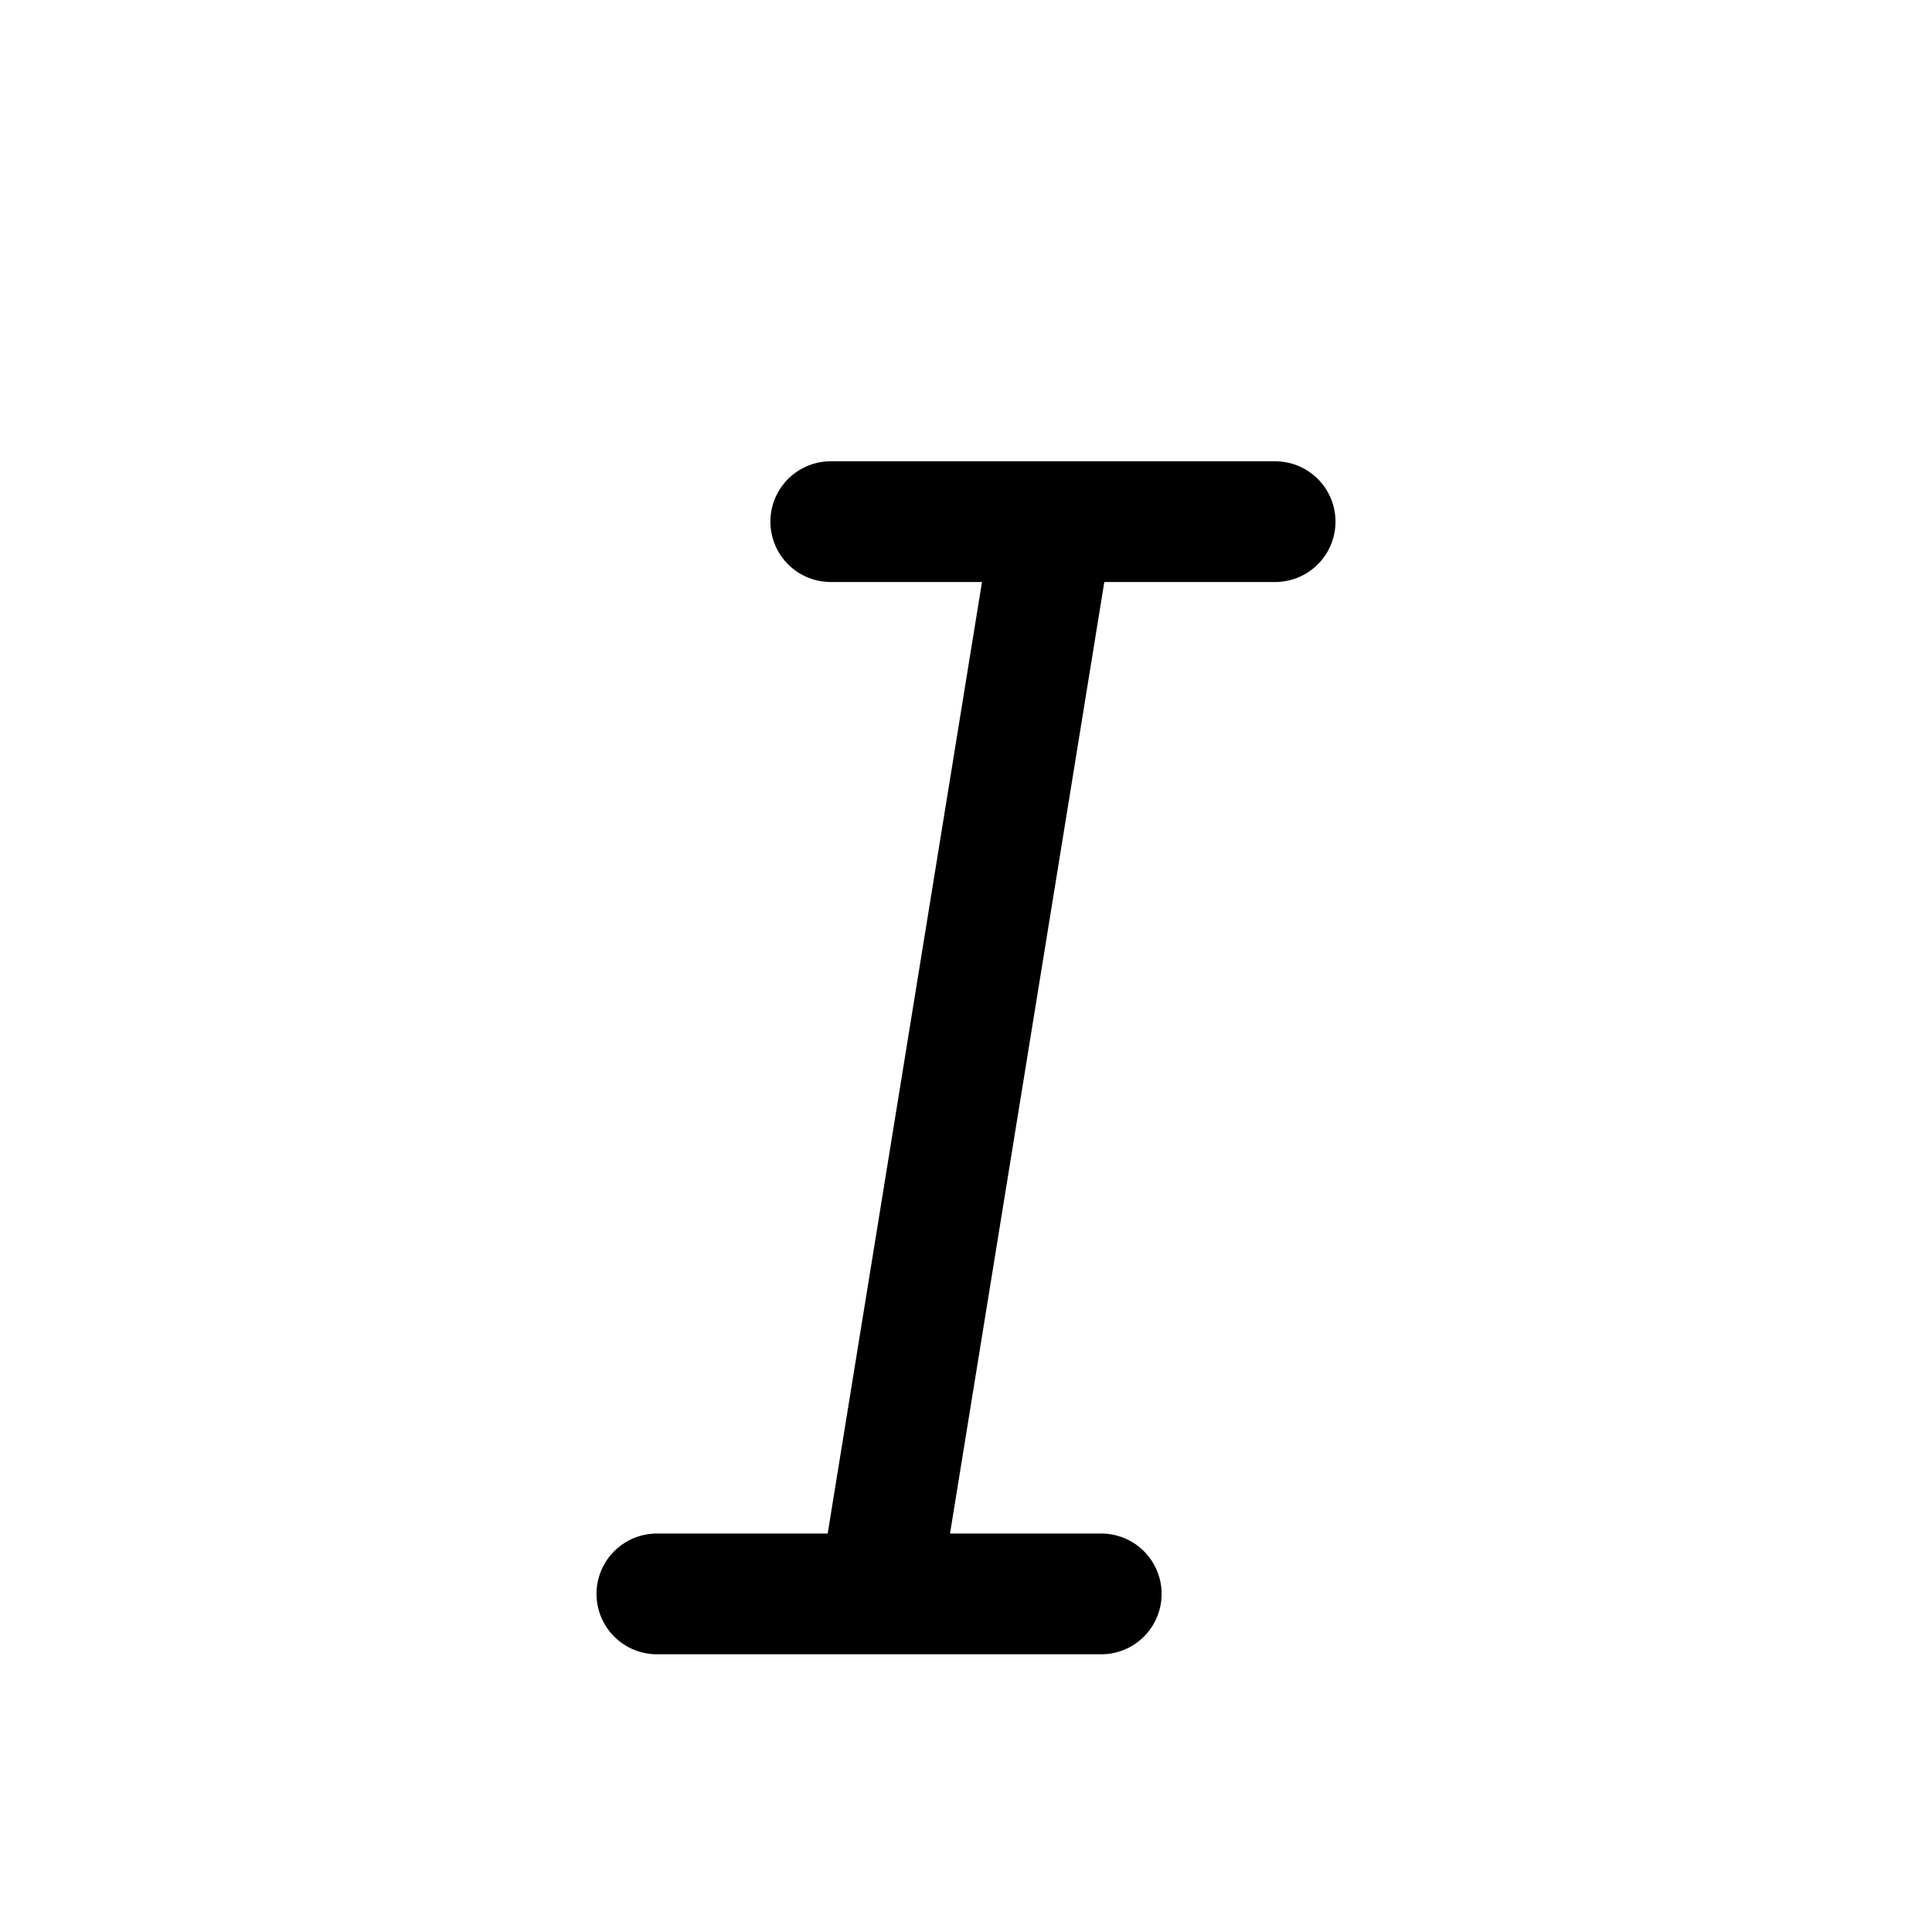
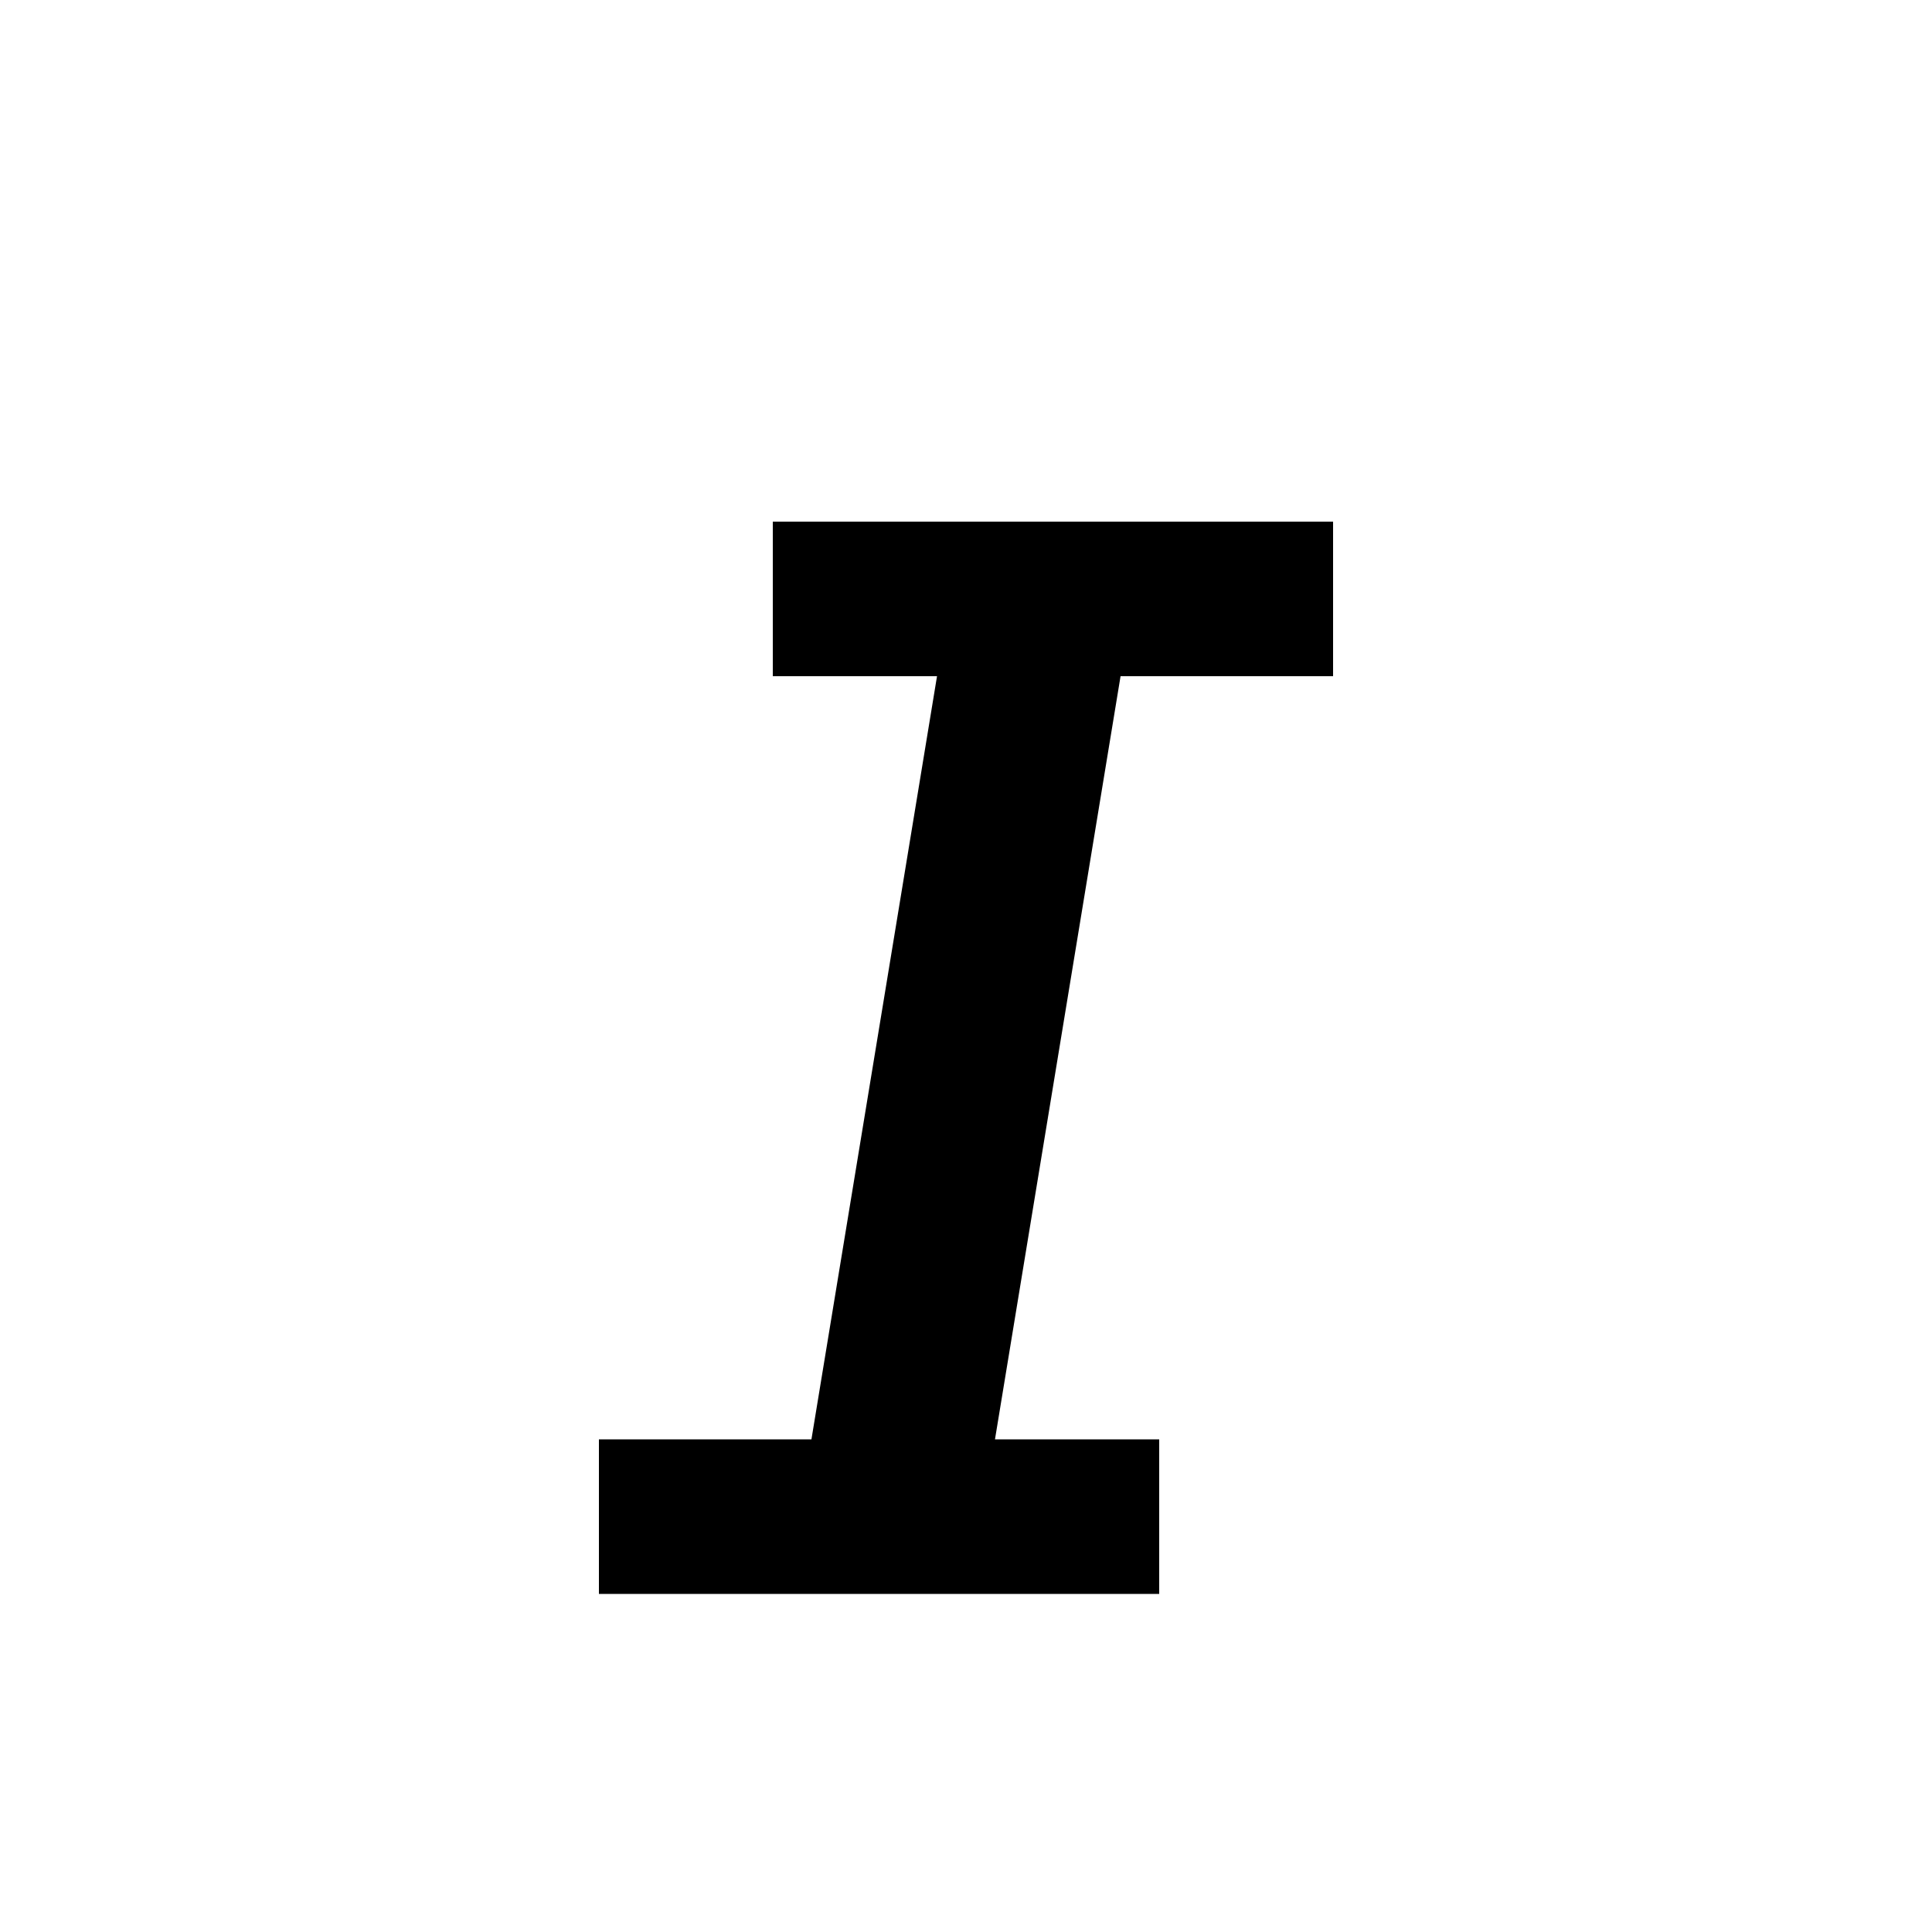
<svg xmlns="http://www.w3.org/2000/svg" viewBox="0 0 20 20" width="20" height="20">
-   <path d="M8.6 5.4 L13.2 5.4 M6.8 16.5 L11.4 16.5 M10.9 5.4 L9.1 16.5" fill="none" stroke="currentColor" stroke-width="1.25" stroke-linecap="round" />
+   <path d="M8 5.4 L13.8 5.4 L13.8 7 L11.6 7 L10.3 14.9 L12 14.9 L12 16.5 L6.2 16.5 L6.2 14.9 L8.4 14.9 L9.7 7 L8 7 Z" fill="currentColor" />
</svg>
